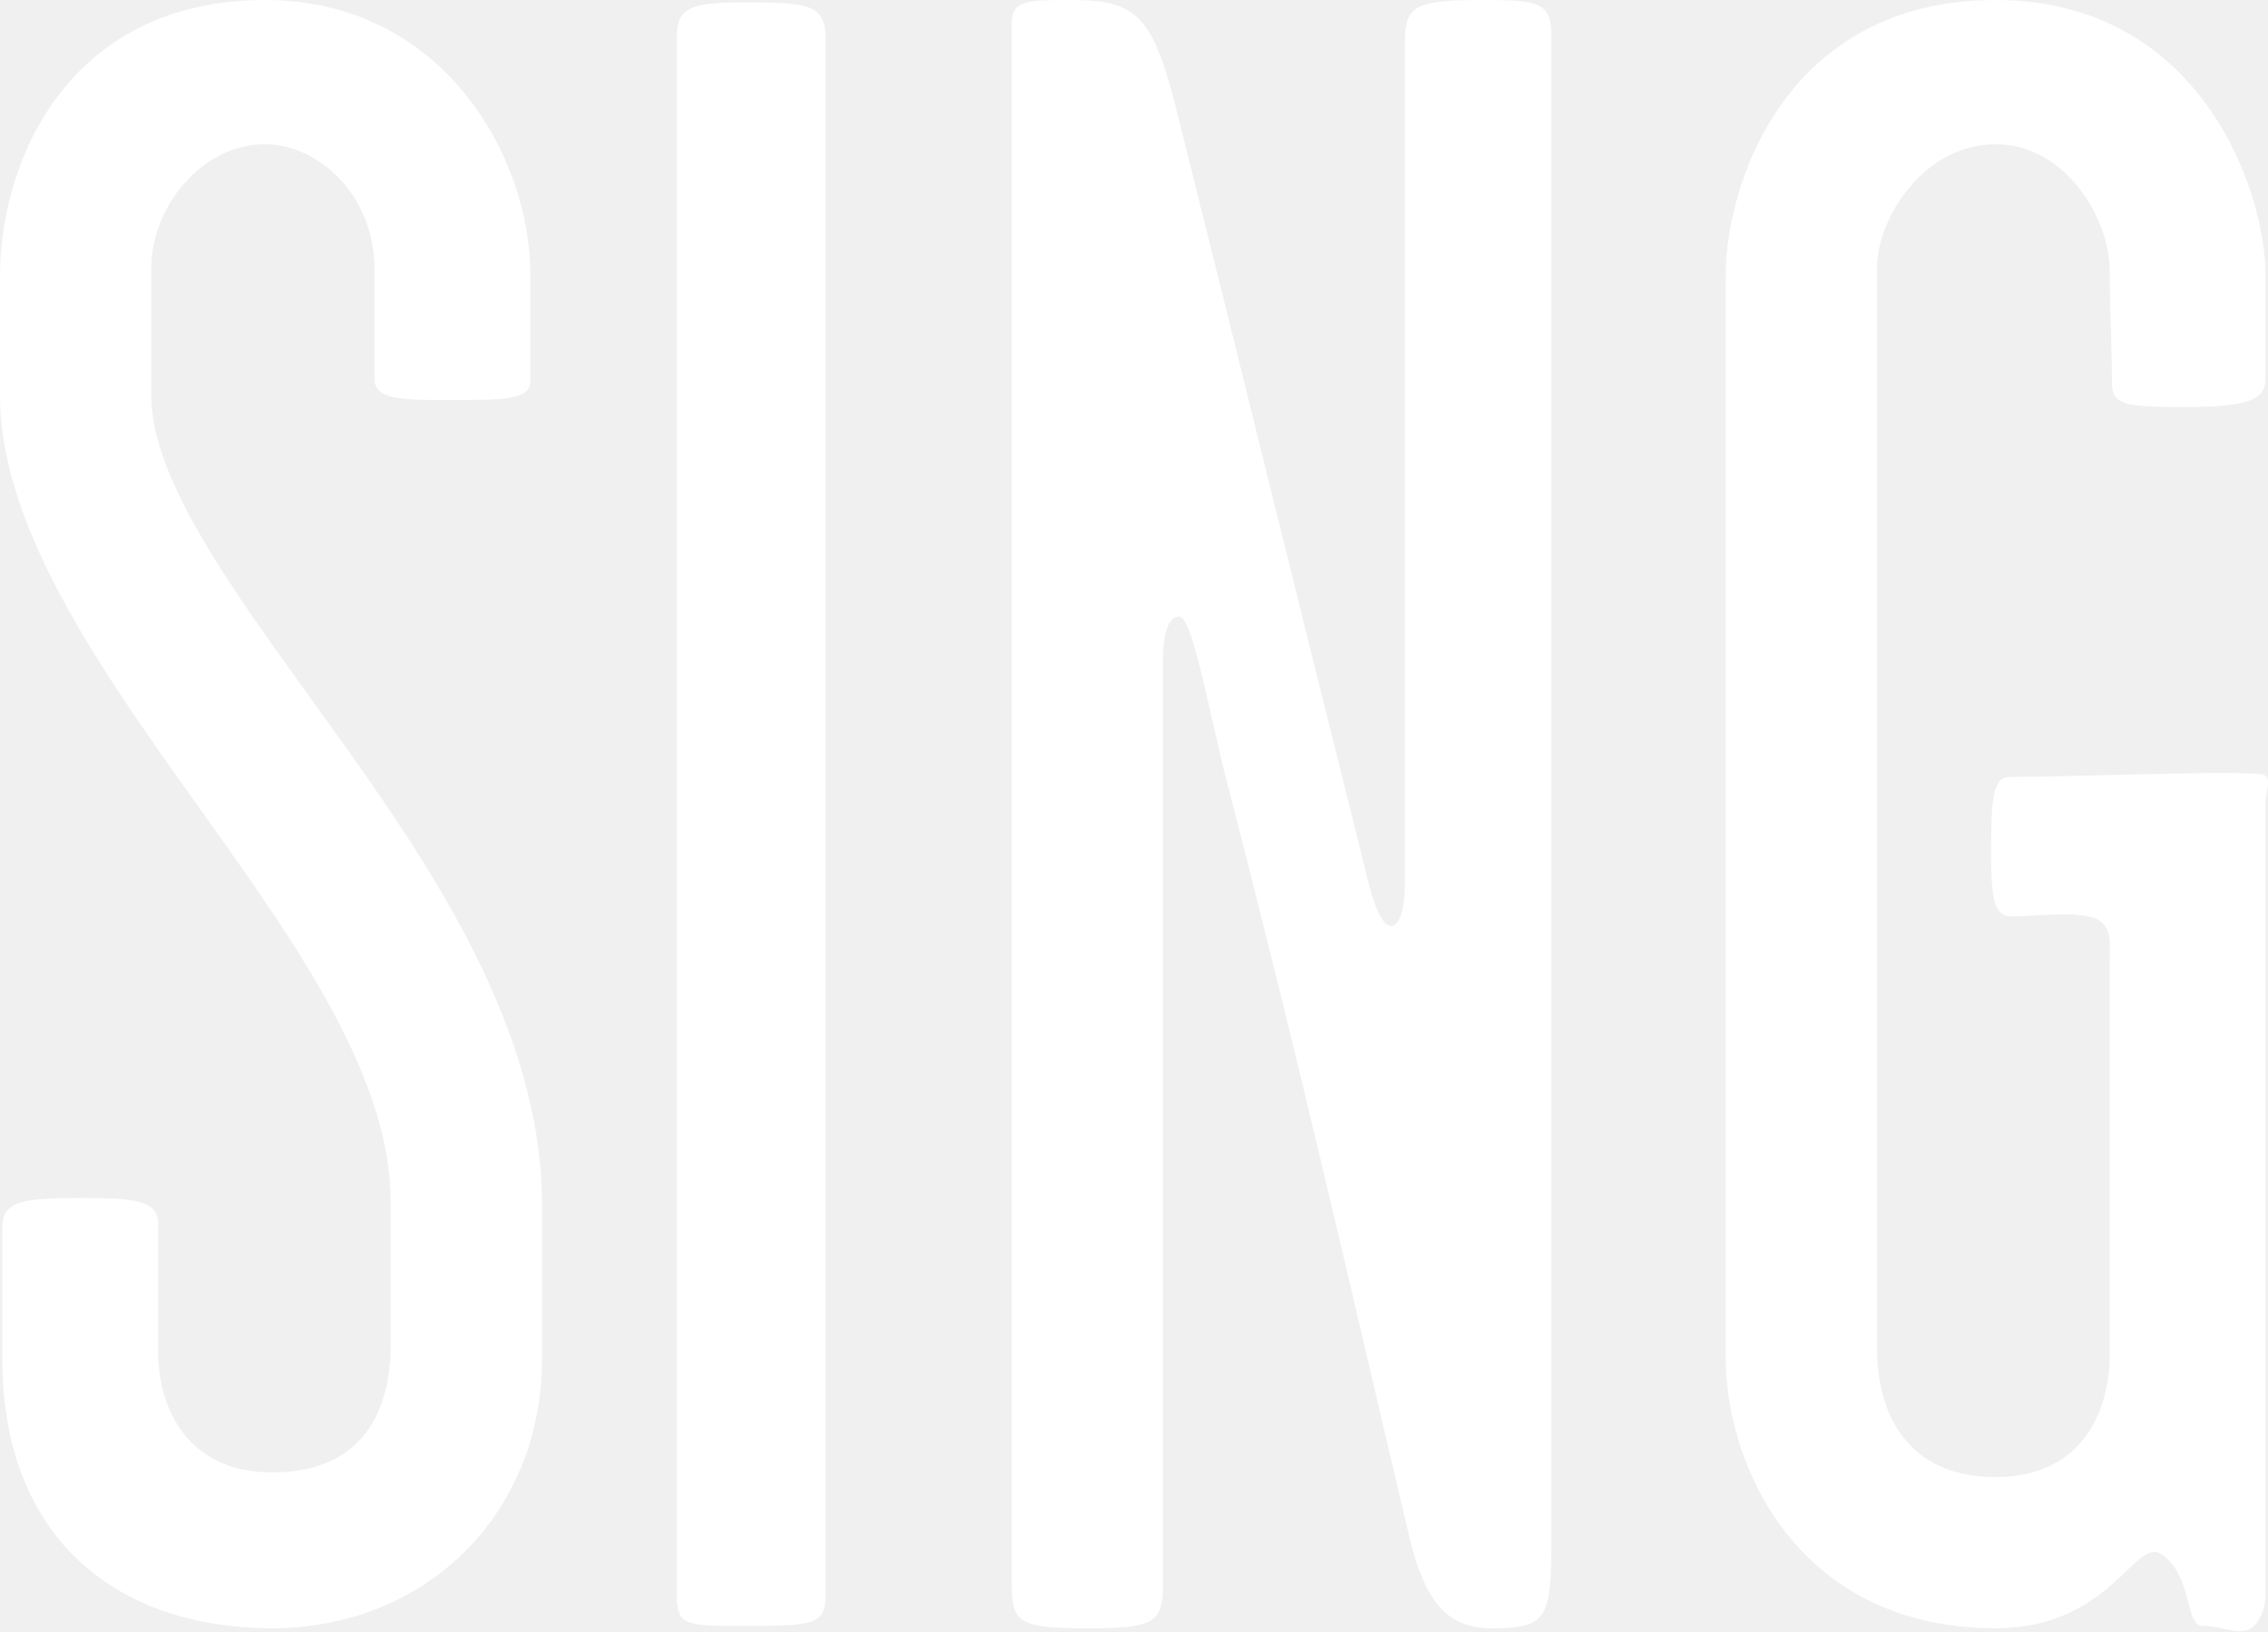
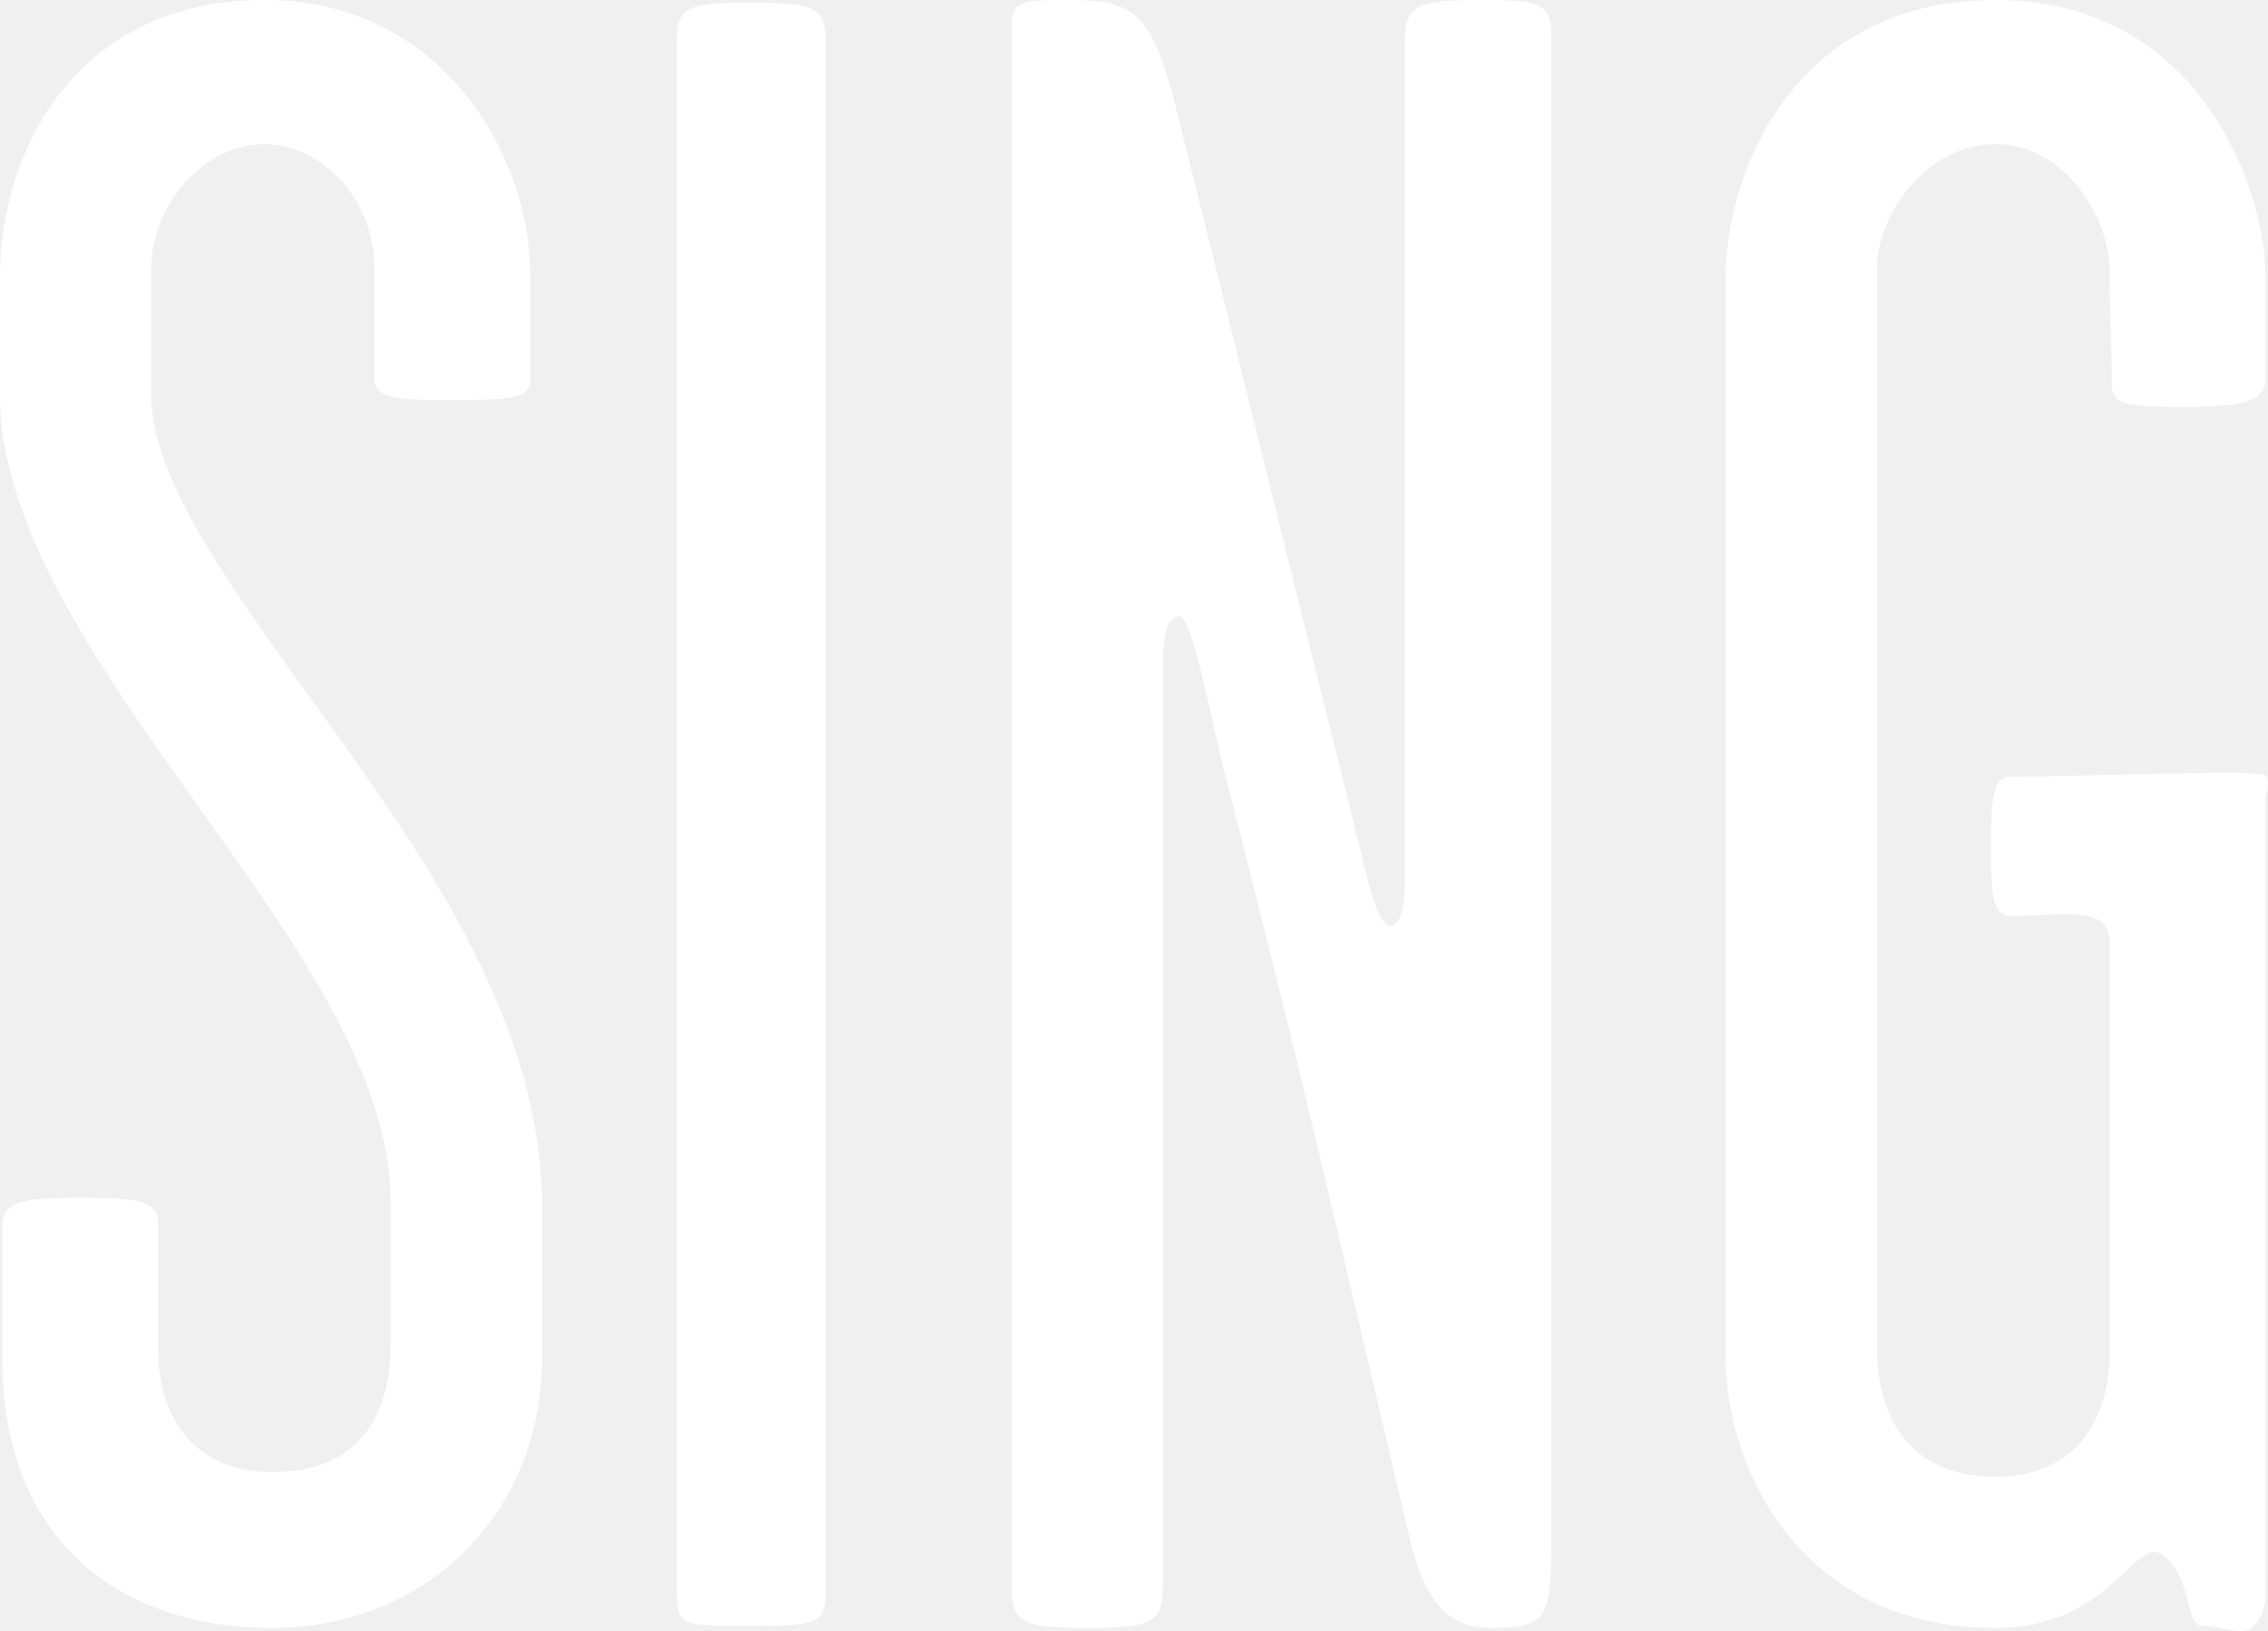
- <svg xmlns="http://www.w3.org/2000/svg" version="1.1" id="Layer_1" x="0px" y="0px" width="68.257px" height="49.091px" viewBox="0 0 68.257 49.091" enable-background="new 0 0 68.257 49.091" xml:space="preserve">
+ <svg xmlns="http://www.w3.org/2000/svg" version="1.1" id="Layer_1" x="0px" y="0px" width="68.26px" height="49.09px" viewBox="0 0 68.26 49.09" enable-background="new 0 0 68.26 49.09" xml:space="preserve">
  <g>
-     <path fill="#FFFFFF" d="M4.971-76.099c-0.07,0.91-0.49,0.77-2.311,0.77c-0.91,0-1.33-0.07-1.47-0.77   c-0.98-5.46-1.75-9.731-2.8-15.332c-0.07-0.28-0.07-0.77-0.49-0.77c-0.35,0-0.35,0.49-0.42,0.7c-0.98,5.321-1.75,9.101-2.94,15.332   c-0.14,0.91-0.7,0.84-1.68,0.84c-0.91,0-2.38,0.14-2.45-0.77c-0.98-12.321-2.45-29.753-3.92-47.395c-0.07-0.56,0.56-0.84,1.96-0.84   c2.101,0,2.66,0.07,2.73,0.77c0.84,13.021,1.4,21.772,2.17,33.533c0,0.21,0.07,0.7,0.42,0.7c0.42,0,0.49-0.49,0.49-0.77   c0.771-6.791,1.33-12.042,1.96-18.062c0.07-0.63,0.42-0.84,1.68-0.84c1.4,0,1.75,0.14,1.82,0.84c0.7,6.581,1.12,11.411,1.89,18.342   c0,0.21,0.07,0.7,0.42,0.7c0.42,0,0.49-0.49,0.49-0.77c0.77-12.391,1.47-23.803,2.1-33.744c0.07-0.7,0.28-0.7,1.89-0.7   c1.89,0,2.45-0.14,2.38,0.77C7.981-112.573,6.021-88.91,4.971-76.099z" />
-     <path fill="#FFFFFF" d="M24.081-75.329c-2.03,0-2.38,0.14-2.52-0.84c-0.56-3.921-0.98-7.421-1.541-11.271   c-0.07-0.7-1.05-0.63-2.17-0.63c-1.33,0-2.03-0.07-2.1,0.63c-0.42,3.92-0.77,7.351-1.12,11.411c-0.07,0.77-0.7,0.7-2.94,0.7   c-1.05,0-1.96,0-1.89-0.63c2.17-18.202,4.061-31.644,6.021-47.395c0.14-0.98,0.49-1.05,2.03-1.05c1.75,0,2.31,0.07,2.38,1.26   c2.38,17.922,3.64,28.843,6.021,47.115C26.321-75.259,25.971-75.329,24.081-75.329z M18.34-107.882c0-0.28-0.07-0.77-0.49-0.77   c-0.35,0-0.42,0.49-0.42,0.7c-0.42,5.881-0.7,10.781-1.05,15.402c-0.07,0.49,0.56,0.63,1.54,0.63c0.84,0,1.61,0,1.541-0.56   C18.97-98.501,18.76-102.352,18.34-107.882z" />
-     <path fill="#FFFFFF" d="M40.88-120.343c-0.84,0-1.82-0.07-3.01,0c-0.561,0-1.12,0-1.471,0.14c-0.629,0.49-0.49,1.68-0.49,2.59   c0,15.471,0,26.252,0,41.584c0,0.63-1.049,0.7-2.52,0.7c-1.26,0-2.17,0-2.17-0.7c0-15.332,0-26.183,0-41.584   c0-0.91,0.14-2.101-0.49-2.59c-0.35-0.14-0.91-0.14-1.47-0.14c-0.98,0-1.96,0-2.59,0c-1.05,0-1.26-0.35-1.26-1.89   c0-1.541,0.14-2.1,0.98-2.1c4.411,0,10.011,0,14.422,0c0.84,0,0.909,0.7,0.909,2.1C41.72-120.624,41.65-120.343,40.88-120.343z" />
-     <path fill="#FFFFFF" d="M51.94-75.329c-5.461,0-8.121-4.411-8.121-8.121c0-10.571,0-21.982,0-32.623c0-3.78,2.66-8.261,8.121-8.261   c5.811,0,8.121,5.25,8.121,8.261c0,0.91,0,2.1,0,3.15c0,0.7-1.051,0.77-2.311,0.77c-1.4,0-2.381,0.07-2.381-0.77   c0-0.98,0-2.311,0-3.291c0-1.54-1.33-3.78-3.43-3.78c-2.17,0-3.57,2.1-3.57,3.71c0,9.941,0,22.332,0,32.413   c0,1.96,0.98,3.851,3.57,3.851c2.38,0,3.43-1.75,3.43-3.641c0-1.33,0-2.8,0-4.13c0-0.56,0.91-0.56,2.171-0.56   c1.681,0,2.521-0.14,2.521,0.56c0,1.4,0,2.94,0,4.271C60.062-79.109,57.681-75.329,51.94-75.329z" />
-     <path fill="#FFFFFF" d="M78.26-75.398c-2.101,0-2.31-0.07-2.31-1.4c0-6.651,0-12.461,0-19.112c0-0.84,0.069-2.24-0.421-2.38   c-0.771-0.42-6.021-0.14-6.3,0.07c-0.631,0.42-0.49,1.61-0.49,2.521c0,6.791,0,12.391,0,19.182c0,1.12-0.42,1.12-2.381,1.12   c-1.82,0-2.1,0-2.1-0.98c0-17.572,0-29.823,0-46.625c0-0.91,0.279-1.26,2.1-1.26c1.961,0,2.45,0.28,2.45,1.33   c0,5.741,0,10.851,0,16.522c0,1.19-0.21,2.59,0.841,3.15c0.56,0.21,5.109,0.42,5.811,0c0.629-0.42,0.49-1.89,0.49-2.94   c0-5.881,0-11.972,0-17.012c0-1.26,0.56-1.05,2.24-1.05c1.959,0,2.31,0,2.31,1.12c0,16.592,0,29.053,0,46.345   C80.5-75.539,80.569-75.398,78.26-75.398z" />
-   </g>
-   <g>
-     <path fill="#FFFFFF" d="M-3.948-13.162c-3.957,0-10.154,0-11.125,0c-0.821,0-1.642-0.07-1.941-0.49   c-0.374-0.56-0.299-1.61-0.299-2.52c0-16.802,0-28.353,0-45.085c0-1.05,0.747-0.91,2.24-0.91c1.941,0,2.613,0,2.613,1.05   c0,15.332,0,26.113,0,41.234c0,0.91-0.149,2.03,0.523,2.521c0.298,0.14,1.12,0.21,1.717,0.21c1.27,0,5.002,0,6.271,0   c0.971,0,1.045,0.56,1.045,1.89C-2.902-13.512-2.977-13.162-3.948-13.162z" />
-     <path fill="#FFFFFF" d="M3.071-13.232c-2.016,0-2.24,0-2.24-0.98c0-17.572,0-30.033,0-46.834c0-0.91,0.448-1.05,2.24-1.05   c2.016,0,2.539,0.07,2.539,1.12c0,16.732,0,29.123,0,46.625C5.61-13.302,5.46-13.232,3.071-13.232z" />
-     <path fill="#FFFFFF" d="M18.975-13.162c-4.853,0-8.661-2.59-8.661-8.121c0-0.28,0-3.64,0-3.92c0-0.771,0.522-0.91,2.464-0.91   c1.792,0,2.539,0.07,2.539,0.77c0,0.42,0,3.43,0,3.85c0,1.75,0.97,3.641,3.658,3.641c3.21,0,3.808-2.24,3.808-3.851   c0-1.68,0-3.08,0-4.271c0-3.71-2.912-7.631-5.898-11.551c-3.136-4.131-6.645-8.611-6.645-12.742c0-1.12,0-2.1,0-3.57   c0-3.64,2.314-8.331,8.511-8.331c5.674,0,8.512,4.69,8.512,8.261c0,0.42,0,2.8,0,3.22c0,0.56-0.896,0.56-2.613,0.56   c-1.418,0-2.389,0-2.389-0.63c0-0.42,0-2.94,0-3.291c0-2.31-1.867-3.78-3.509-3.78c-2.09,0-3.658,1.96-3.658,3.71   c0,1.68,0,2.73,0,3.85c0,2.661,2.912,6.231,5.749,9.941c3.285,4.271,6.794,9.171,6.794,14.422c0,1.33,0,2.87,0,4.62   C27.636-16.522,23.828-13.162,18.975-13.162z" />
-     <path fill="#FFFFFF" d="M45.333-58.177c-0.896,0-1.941-0.07-3.211,0c-0.598,0-1.194,0-1.568,0.14   c-0.672,0.49-0.521,1.68-0.521,2.59c0,15.471,0,26.252,0,41.584c0,0.63-1.121,0.7-2.688,0.7c-1.344,0-2.314,0-2.314-0.7   c0-15.332,0-26.183,0-41.584c0-0.91,0.149-2.101-0.522-2.59c-0.374-0.14-0.971-0.14-1.568-0.14c-1.045,0-2.091,0-2.763,0   c-1.12,0-1.344-0.35-1.344-1.89c0-1.541,0.149-2.1,1.045-2.1c4.704,0,10.676,0,15.38,0c0.896,0,0.971,0.7,0.971,2.1   C46.229-58.457,46.153-58.177,45.333-58.177z" />
-     <path fill="#FFFFFF" d="M64.073-13.162c-3.21,0-7.988,0-11.199,0c-1.194,0-2.463,0.14-2.986-0.28   c-0.598-0.49-0.447-1.54-0.447-2.38c0-16.802,0-27.443,0-44.245c0-0.91,0.074-0.98,0.522-1.541c0.448-0.56,0.97-0.56,1.717-0.56   c4.106,0,8.288,0,12.394,0c0.896,0,0.896,0.84,0.896,2.1c0,1.33,0,1.89-0.971,1.89c-2.016,0-6.047,0-7.467,0   c-0.597,0-1.492,0.07-1.717,0.35c-0.373,0.49-0.373,0.42-0.373,1.33c0,4.69,0,8.611,0,13.301c0,0.63-0.149,1.4,0.447,1.82   c0.523,0.35,1.046,0.28,1.643,0.28c1.27,0,2.838,0,3.51,0c0.896,0,1.045,0.56,1.045,2.03c0,1.4-0.074,1.96-1.045,1.96   c-0.598,0-2.016,0-3.359,0c-0.747,0-1.568,0.07-1.867,0.21c-0.672,0.42-0.522,1.12-0.522,2.03c0,5.601,0,9.451,0,15.051   c0,0.91,0,2.24,0.374,2.451c0.373,0.21,1.418,0.28,2.239,0.28c2.016,0,5.077,0,7.093,0c0.896,0,0.971,0.42,0.971,1.96   C64.97-13.582,64.896-13.162,64.073-13.162z" />
-     <path fill="#FFFFFF" d="M84.531-13.162c-1.12,0-2.091-0.35-2.688-2.73c-2.239-8.891-3.434-13.931-5.822-22.612   c-0.523-1.82-1.121-5.11-1.568-5.11c-0.448,0-0.523,0.84-0.523,1.26c0,9.661,0,17.711,0,27.933c0,1.12-0.373,1.26-2.389,1.26   c-2.165,0-2.464-0.14-2.464-1.26c0-17.501,0-30.453,0-47.045c0-0.7,0.522-0.7,1.866-0.7c2.091,0,2.613,0.42,3.36,3.08   c2.314,8.681,3.808,14.421,6.122,23.103c0.149,0.63,0.447,1.68,0.821,1.68s0.448-0.84,0.448-1.26c0-8.821,0-16.102,0-25.343   c0-1.12,0.373-1.26,2.538-1.26c1.718,0,2.165,0.07,2.165,1.05c0,16.802,0,28.213,0,45.085   C86.397-13.512,86.323-13.162,84.531-13.162z" />
-   </g>
-   <g>
-     <path fill="#FFFFFF" d="M8.191,49.005c-4.55,0-8.121-2.59-8.121-8.121c0-0.28,0-3.64,0-3.92c0-0.771,0.49-0.91,2.31-0.91   c1.68,0,2.38,0.07,2.38,0.77c0,0.42,0,3.43,0,3.85c0,1.75,0.91,3.641,3.43,3.641c3.01,0,3.57-2.24,3.57-3.851   c0-1.68,0-3.08,0-4.271c0-3.71-2.73-7.631-5.53-11.551C3.291,20.512,0,16.031,0,11.901c0-1.12,0-2.1,0-3.57C0,4.69,2.17,0,7.981,0   c5.321,0,7.981,4.69,7.981,8.261c0,0.42,0,2.8,0,3.22c0,0.56-0.84,0.56-2.45,0.56c-1.33,0-2.24,0-2.24-0.63c0-0.42,0-2.94,0-3.291   c0-2.31-1.75-3.78-3.291-3.78c-1.96,0-3.43,1.96-3.43,3.71c0,1.68,0,2.73,0,3.85c0,2.661,2.73,6.231,5.391,9.941   c3.08,4.271,6.371,9.171,6.371,14.422c0,1.33,0,2.87,0,4.62C16.312,45.645,12.741,49.005,8.191,49.005z" />
-     <path fill="#FFFFFF" d="M22.47,48.935c-1.89,0-2.1,0-2.1-0.98c0-17.572,0-30.033,0-46.834c0-0.91,0.42-1.05,2.1-1.05   c1.89,0,2.38,0.07,2.38,1.12c0,16.732,0,29.123,0,46.625C24.851,48.865,24.71,48.935,22.47,48.935z" />
-     <path fill="#FFFFFF" d="M44.941,49.005c-1.05,0-1.96-0.35-2.521-2.73c-2.1-8.891-3.221-13.931-5.461-22.612   c-0.49-1.82-1.05-5.11-1.47-5.11S35,19.392,35,19.812c0,9.661,0,17.711,0,27.933c0,1.12-0.35,1.26-2.24,1.26   c-2.03,0-2.31-0.14-2.31-1.26c0-17.501,0-30.453,0-47.045C30.45,0,30.94,0,32.2,0c1.96,0,2.451,0.42,3.15,3.08   c2.17,8.681,3.571,14.421,5.741,23.103c0.141,0.63,0.42,1.68,0.77,1.68c0.351,0,0.42-0.84,0.42-1.26c0-8.821,0-16.102,0-25.343   c0-1.12,0.351-1.26,2.381-1.26c1.61,0,2.03,0.07,2.03,1.05c0,16.802,0,28.213,0,45.085C46.691,48.655,46.622,49.005,44.941,49.005z   " />
-     <path fill="#FFFFFF" d="M67.831,48.935c-0.35,0.35-0.91,0-1.54,0c-0.56,0-0.28-1.541-1.261-2.17c-0.77-0.49-1.539,2.24-4.97,2.24   c-5.95,0-8.121-4.9-8.121-8.121c0-10.571,0-21.982,0-32.623C51.939,5.53,53.76,0,60.061,0c6.161,0,8.12,5.74,8.12,8.261   c0,0.91,0,2.24,0,3.15c0,0.63-0.56,0.84-2.449,0.84c-1.75,0-2.171-0.07-2.171-0.7c0-0.98-0.069-2.45-0.069-3.43   c0-1.54-1.33-3.78-3.431-3.78c-2.171,0-3.57,2.24-3.57,3.71c0,9.941,0,22.472,0,32.553c0,1.75,0.771,3.851,3.57,3.851   c2.729,0,3.431-2.17,3.431-3.641c0-3.92,0-7.561,0-12.041c0-0.35,0.069-0.77-0.28-1.05c-0.49-0.35-1.96-0.14-2.661-0.14   c-0.56,0-0.629-0.56-0.629-2.03c0-1.54,0.069-2.17,0.56-2.17c1.89,0,6.86-0.21,7.631-0.07c0.28,0.07,0.069,0.56,0.069,0.84   c0,9.031,0,14.491,0,23.313C68.181,47.955,68.251,48.515,67.831,48.935z" />
-   </g>
-   <g>
-     <path fill="#FFFFFF" d="M-120.43,78.246c-0.42,0.39-1.96,12.88-1.75,13.465s2.73,0.099,5.181,0.099c0.63,0,0.49,5.269,0.14,5.269   c-2.17,0.196-5.601,0-5.95,0.488c-0.21,0.293-1.05,8.88-2.03,12.002c-0.35,0.976-3.71,0.878-3.851-0.292   c-0.07-1.562,1.47-10.734,1.4-11.319c-0.07-0.391-6.231-0.488-6.581,0c-0.21,0.292-0.7,7.514-1.61,10.636   c-0.28,0.976-3.991,1.269-4.061,0c-0.07-2.83,1.33-10.148,1.12-10.636c-0.28-0.683-1.75-0.293-4.061-0.781   c-0.49-0.098-0.35-5.269,0.07-5.366c2.1-0.293,4.41-0.099,4.831-0.391c0.42-0.293,2.1-12.587,1.89-12.978   c-0.35-0.585-3.221,0-5.461-0.683c-0.84-0.292-0.7-4.781,0.14-5.171c2.03-0.879,5.11,0.195,5.741-0.391   c0.35-0.39,1.12-5.659,1.47-9.075c0.21-0.975,4.13-0.975,4.061,0.293c-0.07,2.635-1.05,8.489-0.7,8.781   c0.42,0.292,6.021,0.292,6.301,0c0.28-0.292,0.91-5.659,1.26-9.075c0.07-0.975,3.991-0.975,3.92,0.293   c-0.21,2.927-0.98,8.684-0.77,8.879c0.35,0.391,2.311,0.391,4.061,0.293c0.7,0,0.84,5.074,0.21,5.367   C-117.56,78.441-120.01,77.855-120.43,78.246z M-131.141,78.441c-0.21,0.293-1.96,12.978-1.75,13.271   c0.21,0.293,5.74,0.391,6.021,0c0.28-0.389,2.1-12.783,1.96-13.271C-125.05,78.051-130.791,77.954-131.141,78.441z" />
-     <path fill="#FFFFFF" d="M-96.282,108.161c-2.38,2.66-5.74,3.01-7.351,3.01s-2.73,0-4.34,0c-0.7,0-1.33,0.07-1.68-0.49   c-0.35-0.49-0.35-1.26-0.35-1.75c0-17.222,0-27.793,0-44.595c0-0.7,0-1.4,0.42-1.82c0.56-0.49,1.12-0.35,1.68-0.35   c1.54,0,2.66,0,4.201,0c2.24,0,5.25,0.56,7.351,2.45c2.1,1.96,2.59,4.76,2.59,7.281c0,11.061,0,18.412,0,29.403   C-93.761,102.98-93.761,105.221-96.282,108.161z M-98.312,71.897c0-1.541-0.21-2.8-1.47-4.061c-0.77-0.77-1.33-1.05-3.221-1.05   c-1.26,0-1.96,0-2.24,0.49c-0.21,0.42-0.21,0.77-0.21,1.19c0,13.792,0,22.542,0,35.914c0,0.77-0.07,1.54,0.42,2.03   c0.28,0.28,1.33,0.21,1.61,0.21c0.77,0,2.45-0.21,3.71-1.541c1.4-1.54,1.4-2.66,1.4-3.71   C-98.312,90.519-98.312,82.818-98.312,71.897z" />
-     <path fill="#FFFFFF" d="M-74.792,111.171c-1.61,0-2.1,0.07-2.1-0.98c0-6.231,0-12.181,0-17.782c0-2.871-1.89-4.621-3.43-4.621   c-3.291,0-3.71-0.07-3.71,1.05c0,6.511,0,13.652,0,21.212c0,1.12-0.28,1.12-2.38,1.12c-1.61,0-2.1,0-2.1-0.98   c0-17.222,0-29.193,0-45.855c0-0.7,0.07-1.47,0.49-1.89c0.56-0.49,1.05-0.28,1.61-0.28c1.47,0,2.521,0,3.991,0   c2.24,0,5.25,0.56,7.351,2.45c2.1,1.96,2.59,4.83,2.59,7.281c0,2.38,0,3.92,0,6.3c0,1.68,0.07,2.871-0.77,4.411   c-1.05,1.96-3.291,2.52-3.291,2.8s2.311,0.7,3.36,2.8c0.84,1.68,0.77,2.73,0.77,4.411c0,6.09,0,11.341,0,17.432   C-72.412,111.171-72.902,111.171-74.792,111.171z M-77.033,71.897c0-1.61-0.21-2.8-1.47-4.061c-0.771-0.77-1.19-1.05-3.71-1.05   c-0.63,0-1.26,0-1.541,0.49c-0.21,0.42-0.21,0.77-0.21,1.19c0,5.041,0,8.191,0,13.091c0,0.771-0.14,1.541,0.42,1.96   c0.42,0.35,0.91,0.28,1.26,0.28c0.77,0,2.59-0.21,3.851-1.54c1.4-1.54,1.4-2.73,1.4-3.71   C-77.033,76.028-77.033,74.417-77.033,71.897z" />
-     <path fill="#FFFFFF" d="M-64.924,111.102c-1.89,0-2.1,0-2.1-0.98c0-17.572,0-30.033,0-46.834c0-0.91,0.42-1.05,2.1-1.05   c1.89,0,2.38,0.07,2.38,1.12c0,16.732,0,29.123,0,46.625C-62.543,111.031-62.684,111.102-64.924,111.102z" />
-     <path fill="#FFFFFF" d="M-42.453,111.171c-1.05,0-1.96-0.35-2.521-2.73c-2.1-8.891-3.22-13.931-5.46-22.612   c-0.49-1.82-1.05-5.11-1.47-5.11s-0.49,0.84-0.49,1.26c0,9.661,0,17.711,0,27.933c0,1.12-0.35,1.26-2.24,1.26   c-2.03,0-2.31-0.14-2.31-1.26c0-17.501,0-30.453,0-47.045c0-0.7,0.49-0.7,1.75-0.7c1.96,0,2.451,0.42,3.15,3.08   c2.17,8.681,3.57,14.421,5.741,23.103c0.14,0.63,0.42,1.68,0.77,1.68s0.42-0.84,0.42-1.26c0-8.821,0-16.102,0-25.343   c0-1.12,0.35-1.26,2.38-1.26c1.61,0,2.03,0.07,2.03,1.05c0,16.802,0,28.213,0,45.085   C-40.703,110.821-40.772,111.171-42.453,111.171z" />
-     <path fill="#FFFFFF" d="M-21.243,111.171c-1.4,0-2.17,0.14-2.45-0.98c-1.89-7.561-3.08-12.181-4.9-19.742   c-0.14-0.63-0.63-0.77-1.47,1.12c-0.42,0.98-0.56,1.89-0.56,2.94c0,5.32,0,10.081,0,15.401c0,1.12-0.28,1.26-2.31,1.26   c-1.82,0-2.17-0.14-2.17-1.12c0-17.572,0-30.033,0-46.835c0-0.91,0.56-0.98,2.1-0.98c1.61,0,2.38,0,2.38,1.05   c0,5.74,0,11.341,0,16.941c0,0.49-0.07,1.54,0.35,1.4c0.21-0.07,0.35-0.84,0.49-1.33c1.96-6.721,2.87-10.361,4.83-17.152   c0.21-0.77,0.7-0.7,2.521-0.7s2.45,0.28,2.31,0.7c-2.1,7.491-3.08,10.781-5.11,17.852c-0.21,0.84-0.28,1.61-0.28,2.311   c0,0.63,0.14,1.61,0.28,2.52c2.45,9.731,3.71,14.142,6.301,24.503C-18.863,110.751-19.073,111.171-21.243,111.171z" />
-     <path fill="#FFFFFF" d="M-2.974,111.171c-2.03,0-2.38,0.14-2.52-0.84c-0.56-3.921-0.98-7.421-1.541-11.271   c-0.07-0.7-1.05-0.63-2.17-0.63c-1.33,0-2.03-0.07-2.1,0.63c-0.42,3.92-0.77,7.351-1.12,11.411c-0.07,0.77-0.7,0.7-2.94,0.7   c-1.05,0-1.96,0-1.89-0.63c2.17-18.202,4.061-31.644,6.021-47.395c0.14-0.98,0.49-1.05,2.03-1.05c1.75,0,2.31,0.07,2.38,1.26   c2.38,17.922,3.64,28.843,6.021,47.115C-0.734,111.241-1.084,111.171-2.974,111.171z M-8.714,78.618c0-0.28-0.07-0.77-0.49-0.77   c-0.35,0-0.42,0.49-0.42,0.7c-0.42,5.881-0.7,10.781-1.05,15.402c-0.07,0.49,0.56,0.63,1.54,0.63c0.84,0,1.61,0,1.541-0.56   C-8.084,87.999-8.294,84.148-8.714,78.618z" />
-     <path fill="#FFFFFF" d="M15.225,111.171c-3.71,0-9.521,0-10.431,0c-0.77,0-1.54-0.07-1.82-0.49c-0.35-0.56-0.28-1.61-0.28-2.52   c0-16.802,0-28.353,0-45.085c0-1.05,0.7-0.91,2.1-0.91c1.82,0,2.45,0,2.45,1.05c0,15.332,0,26.113,0,41.234   c0,0.91-0.14,2.03,0.49,2.521c0.28,0.14,1.05,0.21,1.61,0.21c1.19,0,4.69,0,5.88,0c0.91,0,0.98,0.56,0.98,1.89   C16.205,110.821,16.135,111.171,15.225,111.171z" />
-     <path fill="#FFFFFF" d="M32.235,111.171c-3.71,0-9.521,0-10.431,0c-0.77,0-1.54-0.07-1.82-0.49c-0.35-0.56-0.28-1.61-0.28-2.52   c0-16.802,0-28.353,0-45.085c0-1.05,0.7-0.91,2.1-0.91c1.82,0,2.45,0,2.45,1.05c0,15.332,0,26.113,0,41.234   c0,0.91-0.14,2.03,0.49,2.521c0.28,0.14,1.05,0.21,1.61,0.21c1.19,0,4.69,0,5.88,0c0.91,0,0.98,0.56,0.98,1.89   C33.215,110.821,33.145,111.171,32.235,111.171z" />
-     <path fill="#FFFFFF" d="M46.096,66.157c-0.841,0-1.82-0.07-3.011,0c-0.56,0-1.119,0-1.47,0.14c-0.63,0.49-0.49,1.68-0.49,2.59   c0,15.471,0,26.252,0,41.584c0,0.63-1.05,0.7-2.521,0.7c-1.26,0-2.17,0-2.17-0.7c0-15.332,0-26.183,0-41.584   c0-0.91,0.141-2.101-0.49-2.59c-0.35-0.14-0.91-0.14-1.47-0.14c-0.98,0-1.96,0-2.59,0c-1.05,0-1.26-0.35-1.26-1.89   c0-1.541,0.14-2.1,0.98-2.1c4.411,0,10.011,0,14.422,0c0.84,0,0.91,0.7,0.91,2.1C46.937,65.876,46.866,66.157,46.096,66.157z" />
-     <path fill="#FFFFFF" d="M63.946,111.102c-2.101,0-2.311-0.07-2.311-1.4c0-6.651,0-12.461,0-19.112c0-0.84,0.07-2.24-0.42-2.38   c-0.771-0.42-6.021-0.14-6.301,0.07c-0.631,0.42-0.49,1.61-0.49,2.521c0,6.791,0,12.391,0,19.182c0,1.12-0.42,1.12-2.381,1.12   c-1.82,0-2.1,0-2.1-0.98c0-17.572,0-29.823,0-46.625c0-0.91,0.279-1.26,2.1-1.26c1.961,0,2.451,0.28,2.451,1.33   c0,5.741,0,10.851,0,16.522c0,1.19-0.211,2.59,0.84,3.15c0.561,0.21,5.11,0.42,5.811,0c0.63-0.42,0.49-1.89,0.49-2.94   c0-5.881,0-11.972,0-17.012c0-1.26,0.561-1.05,2.24-1.05c1.96,0,2.311,0,2.311,1.12c0,16.592,0,29.053,0,46.345   C66.187,110.961,66.256,111.102,63.946,111.102z" />
-     <path fill="#FFFFFF" d="M85.505,111.171c-3.01,0-7.49,0-10.501,0c-1.12,0-2.31,0.14-2.8-0.28c-0.561-0.49-0.42-1.54-0.42-2.38   c0-16.802,0-27.443,0-44.245c0-0.91,0.069-0.98,0.49-1.541c0.42-0.56,0.91-0.56,1.609-0.56c3.851,0,7.771,0,11.621,0   c0.84,0,0.84,0.84,0.84,2.1c0,1.33,0,1.89-0.91,1.89c-1.89,0-5.67,0-7,0c-0.561,0-1.4,0.07-1.61,0.35   c-0.351,0.49-0.351,0.42-0.351,1.33c0,4.69,0,8.611,0,13.301c0,0.63-0.14,1.4,0.42,1.82c0.49,0.35,0.98,0.28,1.541,0.28   c1.189,0,2.66,0,3.29,0c0.841,0,0.979,0.56,0.979,2.03c0,1.4-0.069,1.96-0.979,1.96c-0.56,0-1.89,0-3.15,0   c-0.7,0-1.47,0.07-1.75,0.21c-0.63,0.42-0.49,1.12-0.49,2.03c0,5.601,0,9.451,0,15.051c0,0.91,0,2.24,0.351,2.451   c0.35,0.21,1.33,0.28,2.1,0.28c1.891,0,4.761,0,6.65,0c0.841,0,0.91,0.42,0.91,1.96C86.345,110.751,86.275,111.171,85.505,111.171z   " />
-     <path fill="#FFFFFF" d="M106.645,111.171c-1.82,0-2.24-0.14-2.24-1.26c0-8.891,0-15.542,0-24.433c0-2.73,0-7.141-0.489-7.141   c-0.49,0-0.701,0.77-0.841,1.19c-0.979,3.781-1.54,5.671-2.591,9.311c-0.14,0.49-0.209,1.05-0.979,1.05   c-0.63,0-0.841-0.56-1.05-0.98c-0.84-3.291-1.4-5.46-2.381-9.241c-0.14-0.49-0.42-1.12-0.98-1.12c-0.42,0-0.35,4.271-0.35,6.931   c0,8.891,0,15.542,0,24.433c0,1.12-0.42,1.26-2.24,1.26c-1.96,0-2.311-0.14-2.311-1.26c0-17.501,0-30.103,0-46.695   c0-1.12,0.631-0.98,1.961-0.98c1.54,0,1.82,0.35,2.939,3.85c1.4,4.411,2.451,7.631,3.641,11.341c0.141,0.35,0.42,0.77,0.84,0.77   c0.351,0,0.701-0.42,0.841-0.77c1.47-4.41,2.17-6.721,3.64-11.341c1.051-3.36,1.191-3.92,2.73-3.92c1.541,0,2.17,0,2.17,1.05   c0,16.592,0,29.193,0,46.695C108.954,111.031,108.745,111.171,106.645,111.171z" />
-     <path fill="#FFFFFF" d="M116.652,111.102c-1.89,0-2.101,0-2.101-0.98c0-17.572,0-30.033,0-46.834c0-0.91,0.42-1.05,2.101-1.05   c1.89,0,2.38,0.07,2.38,1.12c0,16.732,0,29.123,0,46.625C119.032,111.031,118.893,111.102,116.652,111.102z" />
-     <path fill="#FFFFFF" d="M139.124,111.171c-1.051,0-1.961-0.35-2.521-2.73c-2.1-8.891-3.22-13.931-5.46-22.612   c-0.49-1.82-1.05-5.11-1.47-5.11s-0.49,0.84-0.49,1.26c0,9.661,0,17.711,0,27.933c0,1.12-0.35,1.26-2.24,1.26   c-2.031,0-2.311-0.14-2.311-1.26c0-17.501,0-30.453,0-47.045c0-0.7,0.49-0.7,1.75-0.7c1.961,0,2.451,0.42,3.15,3.08   c2.17,8.681,3.57,14.421,5.74,23.103c0.141,0.63,0.42,1.68,0.771,1.68s0.42-0.84,0.42-1.26c0-8.821,0-16.102,0-25.343   c0-1.12,0.351-1.26,2.38-1.26c1.611,0,2.031,0.07,2.031,1.05c0,16.802,0,28.213,0,45.085   C140.874,110.821,140.804,111.171,139.124,111.171z" />
-     <path fill="#FFFFFF" d="M148.571,111.102c-1.89,0-2.1,0-2.1-0.98c0-17.572,0-30.033,0-46.834c0-0.91,0.42-1.05,2.1-1.05   c1.891,0,2.381,0.07,2.381,1.12c0,16.732,0,29.123,0,46.625C150.952,111.031,150.812,111.102,148.571,111.102z" />
-     <path fill="#FFFFFF" d="M170.272,108.161c-2.379,2.66-5.67,3.01-7.35,3.01c-1.261,0-2.17,0.07-3.431,0   c-0.841-0.07-2.101,0.07-2.38-0.35c-0.42-0.63-0.561-0.49-0.561-2.38c0-16.521,0-27.443,0-44.104c0-0.7,0-1.33,0.42-1.75   c0.561-0.49,1.12-0.42,1.68-0.42c1.471,0,2.521,0,3.991,0c2.17,0,5.251,0.56,7.351,2.45c2.1,1.96,2.59,4.76,2.59,7.281   c0,2.38,0,3.92,0,6.3c0,1.68,0.07,2.871-0.77,4.411c-1.051,1.96-3.221,2.52-3.221,2.8s2.381,0.7,3.43,2.8   c0.842,1.68,0.771,2.73,0.771,4.411c0,3.29,0,5.391,0,8.681C172.794,103.05,172.794,105.221,170.272,108.161z M168.032,71.897   c0-1.61-0.209-2.8-1.469-4.061c-0.771-0.77-1.261-1.05-3.221-1.05c-0.98,0-1.75,0-2.031,0.49c-0.209,0.42-0.209,0.77-0.209,1.19   c0,5.041,0,8.191,0,13.091c0,0.771-0.07,1.4,0.42,1.891c0.42,0.42,0.699,0.35,1.26,0.35c0.98,0,2.59-0.21,3.851-1.54   c1.399-1.54,1.399-2.59,1.399-3.71C168.032,76.028,168.032,74.417,168.032,71.897z M168.313,92.41c0-3.221-1.891-4.621-3.99-4.621   c-3.012,0-3.221,0.21-3.221,1.89c0,4.34,0,9.171,0,14.702c0,0.77,0.07,2.1,0.699,2.17c0.561,0.07,0.631,0.07,1.261,0.07   c0.771,0,2.521-0.21,3.78-1.541c1.4-1.54,1.471-2.52,1.471-3.71C168.313,98.01,168.313,95.63,168.313,92.41z" />
-     <path fill="#FFFFFF" d="M189.872,111.171c-2.031,0-2.381,0.14-2.521-0.84c-0.559-3.921-0.979-7.421-1.539-11.271   c-0.07-0.7-1.051-0.63-2.17-0.63c-1.33,0-2.031-0.07-2.102,0.63c-0.42,3.92-0.77,7.351-1.119,11.411   c-0.07,0.77-0.701,0.7-2.941,0.7c-1.049,0-1.959,0-1.889-0.63c2.17-18.202,4.061-31.644,6.02-47.395   c0.141-0.98,0.49-1.05,2.031-1.05c1.75,0,2.311,0.07,2.379,1.26c2.381,17.922,3.641,28.843,6.021,47.115   C192.112,111.241,191.763,111.171,189.872,111.171z M184.132,78.618c0-0.28-0.07-0.77-0.49-0.77c-0.35,0-0.42,0.49-0.42,0.7   c-0.42,5.881-0.701,10.781-1.051,15.402c-0.07,0.49,0.561,0.63,1.541,0.63c0.84,0,1.609,0,1.539-0.56   C184.761,87.999,184.552,84.148,184.132,78.618z" />
-     <path fill="#FFFFFF" d="M209.261,111.171c-1.609,0-2.1,0.07-2.1-0.98c0-6.231,0-12.181,0-17.782c0-2.871-1.891-4.621-3.43-4.621   c-3.291,0-3.711-0.07-3.711,1.05c0,6.511,0,13.652,0,21.212c0,1.12-0.279,1.12-2.381,1.12c-1.609,0-2.1,0-2.1-0.98   c0-17.222,0-29.193,0-45.855c0-0.7,0.07-1.47,0.49-1.89c0.561-0.49,1.051-0.28,1.609-0.28c1.471,0,2.521,0,3.99,0   c2.24,0,5.252,0.56,7.352,2.45c2.1,1.96,2.59,4.83,2.59,7.281c0,2.38,0,3.92,0,6.3c0,1.68,0.07,2.871-0.77,4.411   c-1.051,1.96-3.291,2.52-3.291,2.8s2.311,0.7,3.361,2.8c0.84,1.68,0.77,2.73,0.77,4.411c0,6.09,0,11.341,0,17.432   C211.642,111.171,211.151,111.171,209.261,111.171z M207.021,71.897c0-1.61-0.209-2.8-1.469-4.061   c-0.771-0.77-1.191-1.05-3.711-1.05c-0.631,0-1.26,0-1.541,0.49c-0.209,0.42-0.209,0.77-0.209,1.19c0,5.041,0,8.191,0,13.091   c0,0.771-0.141,1.541,0.42,1.96c0.42,0.35,0.91,0.28,1.26,0.28c0.77,0,2.59-0.21,3.852-1.54c1.398-1.54,1.398-2.73,1.398-3.71   C207.021,76.028,207.021,74.417,207.021,71.897z" />
-   </g>
-   <g>
-     <path fill="#FFFFFF" d="M18.131,173.338c-3.71,0-9.521,0-10.431,0c-0.77,0-1.54-0.069-1.82-0.49c-0.35-0.56-0.28-1.61-0.28-2.521   c0-16.801,0-28.353,0-45.084c0-1.05,0.7-0.91,2.1-0.91c1.82,0,2.45,0,2.45,1.05c0,15.332,0,26.112,0,41.234   c0,0.91-0.14,2.03,0.49,2.521c0.28,0.14,1.05,0.21,1.61,0.21c1.19,0,4.69,0,5.88,0c0.91,0,0.98,0.56,0.98,1.89   C19.111,172.988,19.042,173.338,18.131,173.338z" />
-     <path fill="#FFFFFF" d="M24.71,173.269c-1.89,0-2.1,0-2.1-0.98c0-17.572,0-30.033,0-46.835c0-0.91,0.42-1.05,2.1-1.05   c1.89,0,2.38,0.07,2.38,1.12c0,16.732,0,29.123,0,46.625C27.09,173.199,26.95,173.269,24.71,173.269z" />
-     <path fill="#FFFFFF" d="M41.37,172.289c-0.14,0.98-0.91,1.05-2.311,1.05c-1.82,0-2.66,0-2.8-1.19   c-1.89-15.752-3.64-29.753-5.67-46.975c-0.07-0.84,0.28-0.84,2.24-0.84c2.03,0,2.45,0.21,2.52,1.12   c1.12,12.251,1.96,21.772,3.011,33.394c0,0.21,0.07,0.699,0.42,0.699c0.42,0,0.49-0.489,0.49-0.77   c1.189-12.041,2.24-22.262,3.359-33.253c0.141-1.19,0.701-1.12,1.961-1.12c1.96,0,2.66,0.14,2.59,0.91   C45.081,142.535,43.471,155.277,41.37,172.289z" />
-     <path fill="#FFFFFF" d="M64.399,173.338c-3.01,0-7.49,0-10.5,0c-1.121,0-2.311,0.14-2.801-0.28c-0.561-0.49-0.42-1.54-0.42-2.38   c0-16.802,0-27.442,0-44.245c0-0.91,0.07-0.98,0.49-1.541c0.42-0.56,0.91-0.56,1.609-0.56c3.852,0,7.771,0,11.621,0   c0.841,0,0.841,0.84,0.841,2.1c0,1.33,0,1.89-0.91,1.89c-1.89,0-5.671,0-7.001,0c-0.56,0-1.4,0.07-1.609,0.35   c-0.351,0.49-0.351,0.42-0.351,1.33c0,4.69,0,8.611,0,13.301c0,0.63-0.14,1.4,0.42,1.82c0.49,0.351,0.98,0.28,1.54,0.28   c1.19,0,2.66,0,3.291,0c0.84,0,0.98,0.56,0.98,2.029c0,1.4-0.07,1.961-0.98,1.961c-0.561,0-1.891,0-3.15,0   c-0.7,0-1.471,0.07-1.75,0.21c-0.631,0.42-0.49,1.12-0.49,2.03c0,5.601,0,9.451,0,15.051c0,0.91,0,2.24,0.35,2.451   c0.35,0.21,1.33,0.279,2.1,0.279c1.891,0,4.762,0,6.651,0c0.841,0,0.91,0.42,0.91,1.961   C65.24,172.918,65.171,173.338,64.399,173.338z" />
-   </g>
-   <g>
-     <path fill="#FFFFFF" d="M13.126,212.193c-2.38,2.66-5.741,3.01-7.911,3.01c-0.84,0-1.33,0.49-1.33,1.471c0,4.9,0,11.551,0,17.711   c0,1.121-0.49,1.121-2.38,1.121c-1.82,0-2.1,0-2.1-0.98c0-17.223,0-29.193,0-45.855c0-0.699,0.07-1.33,0.49-1.75   c0.56-0.49,1.05-0.42,1.61-0.42c1.541,0,2.661,0,4.201,0c2.38,0,5.25,0.561,7.351,2.451c2.1,1.959,2.59,4.34,2.59,7.28   c0,3.5,0,5.601,0,9.101C15.646,206.942,15.646,209.251,13.126,212.193z M11.096,196.231c0-1.61-0.21-2.8-1.47-4.061   c-0.77-0.771-1.68-1.05-3.22-1.05c-0.84,0-1.96,0-2.24,0.49c-0.21,0.42-0.21,0.77-0.21,1.189c0,5.951,0,9.801,0,15.611   c0,0.771-0.14,1.681,0.49,2.031c0.35,0.209,0.98,0.139,1.61,0.139c0.84,0,2.38-0.139,3.64-1.469c1.4-1.541,1.4-2.24,1.4-3.711   C11.096,201.971,11.096,199.662,11.096,196.231z" />
-     <path fill="#FFFFFF" d="M22.224,235.435c-1.89,0-2.1,0-2.1-0.98c0-17.572,0-30.033,0-46.834c0-0.91,0.42-1.051,2.1-1.051   c1.89,0,2.38,0.07,2.38,1.12c0,16.731,0,29.123,0,46.625C24.604,235.365,24.464,235.435,22.224,235.435z" />
-     <path fill="#FFFFFF" d="M46.655,235.505c-1.82,0-2.24-0.141-2.24-1.261c0-8.891,0-15.542,0-24.433c0-2.73,0-7.141-0.49-7.141   c-0.489,0-0.699,0.77-0.84,1.189c-0.979,3.781-1.539,5.672-2.59,9.312c-0.141,0.49-0.21,1.05-0.98,1.05   c-0.629,0-0.84-0.56-1.05-0.979c-0.84-3.29-1.399-5.46-2.38-9.241c-0.141-0.49-0.42-1.12-0.98-1.12c-0.42,0-0.35,4.271-0.35,6.931   c0,8.891,0,15.542,0,24.433c0,1.12-0.42,1.261-2.24,1.261c-1.96,0-2.31-0.141-2.31-1.261c0-17.501,0-30.103,0-46.694   c0-1.121,0.63-0.98,1.96-0.98c1.54,0,1.82,0.35,2.94,3.85c1.4,4.411,2.45,7.631,3.641,11.342c0.141,0.35,0.42,0.77,0.84,0.77   c0.35,0,0.7-0.42,0.84-0.77c1.471-4.41,2.17-6.721,3.641-11.342c1.051-3.359,1.19-3.92,2.73-3.92s2.17,0,2.17,1.051   c0,16.592,0,29.193,0,46.694C48.966,235.365,48.756,235.505,46.655,235.505z" />
-     <path fill="#FFFFFF" d="M68.284,212.193c-2.379,2.66-5.74,3.01-7.91,3.01c-0.84,0-1.33,0.49-1.33,1.471c0,4.9,0,11.551,0,17.711   c0,1.121-0.49,1.121-2.381,1.121c-1.82,0-2.1,0-2.1-0.98c0-17.223,0-29.193,0-45.855c0-0.699,0.07-1.33,0.49-1.75   c0.561-0.49,1.05-0.42,1.609-0.42c1.541,0,2.66,0,4.201,0c2.381,0,5.25,0.561,7.351,2.451c2.101,1.959,2.591,4.34,2.591,7.28   c0,3.5,0,5.601,0,9.101C70.806,206.942,70.806,209.251,68.284,212.193z M66.255,196.231c0-1.61-0.211-2.8-1.471-4.061   c-0.77-0.771-1.68-1.05-3.221-1.05c-0.84,0-1.959,0-2.24,0.49c-0.209,0.42-0.209,0.77-0.209,1.189c0,5.951,0,9.801,0,15.611   c0,0.771-0.141,1.681,0.49,2.031c0.35,0.209,0.979,0.139,1.609,0.139c0.84,0,2.381-0.139,3.641-1.469c1.4-1.541,1.4-2.24,1.4-3.711   C66.255,201.971,66.255,199.662,66.255,196.231z" />
-   </g>
-   <g>
-     <path fill="#FFFFFF" d="M-20.965,297.671c-5.461,0-8.121-4.41-8.121-8.121c0-10.57,0-21.982,0-32.623   c0-3.78,2.66-8.261,8.121-8.261c5.811,0,8.121,5.251,8.121,8.261c0,0.91,0,2.1,0,3.15c0,0.699-1.05,0.77-2.31,0.77   c-1.4,0-2.38,0.07-2.38-0.77c0-0.98,0-2.311,0-3.291c0-1.539-1.33-3.779-3.43-3.779c-2.17,0-3.57,2.1-3.57,3.71   c0,9.94,0,22.332,0,32.413c0,1.961,0.98,3.851,3.57,3.851c2.38,0,3.43-1.75,3.43-3.641c0-1.33,0-2.8,0-4.13   c0-0.561,0.91-0.561,2.17-0.561c1.68,0,2.52-0.14,2.52,0.561c0,1.4,0,2.939,0,4.27C-12.844,293.891-15.225,297.671-20.965,297.671z   " />
-     <path fill="#FFFFFF" d="M-0.876,297.671c-5.811,0-8.121-4.2-8.121-8.751c0-10.571,0-21.282,0-31.714c0-5.25,3.57-8.54,8.121-8.54   c4.62,0,8.121,3.64,8.121,8.54c0,10.432,0,21.143,0,31.714C7.245,293.471,5.354,297.671-0.876,297.671z M2.624,257.207   c0-1.959-1.47-4.199-3.5-4.199c-2.101,0-3.57,2.24-3.57,4.199c0,10.082,0,21.354,0,31.504c0,2.03,0.42,4.271,3.57,4.271   c2.8,0,3.5-2.311,3.5-4.271C2.624,278.49,2.624,267.359,2.624,257.207z" />
-     <path fill="#FFFFFF" d="M26.984,297.671c-1.05,0-1.96-0.35-2.521-2.73c-2.1-8.891-3.22-13.932-5.46-22.612   c-0.49-1.82-1.05-5.11-1.47-5.11s-0.49,0.84-0.49,1.26c0,9.661,0,17.712,0,27.934c0,1.119-0.35,1.26-2.24,1.26   c-2.03,0-2.31-0.141-2.31-1.26c0-17.502,0-30.453,0-47.045c0-0.7,0.49-0.7,1.75-0.7c1.96,0,2.45,0.42,3.15,3.08   c2.17,8.681,3.57,14.421,5.741,23.103c0.14,0.63,0.42,1.68,0.77,1.68s0.42-0.84,0.42-1.26c0-8.82,0-16.102,0-25.343   c0-1.12,0.35-1.26,2.38-1.26c1.61,0,2.03,0.069,2.03,1.05c0,16.802,0,28.213,0,45.085   C28.734,297.322,28.664,297.671,26.984,297.671z" />
-     <path fill="#FFFFFF" d="M47.214,252.657c-0.841,0-1.82-0.07-3.011,0c-0.56,0-1.12,0-1.47,0.14c-0.631,0.49-0.49,1.681-0.49,2.591   c0,15.472,0,26.253,0,41.584c0,0.63-1.051,0.7-2.521,0.7c-1.261,0-2.171,0-2.171-0.7c0-15.331,0-26.183,0-41.584   c0-0.91,0.141-2.101-0.489-2.591c-0.351-0.14-0.91-0.14-1.47-0.14c-0.98,0-1.96,0-2.59,0c-1.05,0-1.26-0.351-1.26-1.89   c0-1.541,0.14-2.101,0.98-2.101c4.41,0,10.012,0,14.422,0c0.84,0,0.91,0.7,0.91,2.101   C48.054,252.376,47.983,252.657,47.214,252.657z" />
-     <path fill="#FFFFFF" d="M61.493,297.671c-2.029,0-2.38,0.141-2.52-0.84c-0.561-3.921-0.98-7.421-1.54-11.271   c-0.07-0.7-1.05-0.63-2.171-0.63c-1.33,0-2.029-0.07-2.1,0.63c-0.42,3.92-0.771,7.351-1.12,11.411c-0.07,0.771-0.7,0.7-2.94,0.7   c-1.051,0-1.961,0-1.891-0.63c2.17-18.202,4.061-31.644,6.021-47.396c0.14-0.979,0.49-1.05,2.029-1.05   c1.75,0,2.311,0.07,2.381,1.261c2.38,17.922,3.641,28.842,6.021,47.114C63.733,297.742,63.384,297.671,61.493,297.671z    M55.753,265.119c0-0.281-0.07-0.771-0.49-0.771c-0.35,0-0.42,0.489-0.42,0.7c-0.42,5.881-0.699,10.781-1.05,15.401   c-0.069,0.489,0.56,0.63,1.54,0.63c0.84,0,1.61,0,1.54-0.561C56.384,274.5,56.173,270.648,55.753,265.119z" />
-     <path fill="#FFFFFF" d="M74.583,297.671c-5.461,0-8.121-4.41-8.121-8.121c0-10.57,0-21.982,0-32.623c0-3.78,2.66-8.261,8.121-8.261   c5.811,0,8.121,5.251,8.121,8.261c0,0.91,0,2.1,0,3.15c0,0.699-1.05,0.77-2.311,0.77c-1.4,0-2.38,0.07-2.38-0.77   c0-0.98,0-2.311,0-3.291c0-1.539-1.33-3.779-3.431-3.779c-2.17,0-3.57,2.1-3.57,3.71c0,9.94,0,22.332,0,32.413   c0,1.961,0.98,3.851,3.57,3.851c2.381,0,3.431-1.75,3.431-3.641c0-1.33,0-2.8,0-4.13c0-0.561,0.91-0.561,2.171-0.561   c1.68,0,2.52-0.14,2.52,0.561c0,1.4,0,2.939,0,4.27C82.704,293.891,80.323,297.671,74.583,297.671z" />
-     <path fill="#FFFFFF" d="M99.573,252.657c-0.84,0-1.82-0.07-3.01,0c-0.561,0-1.12,0-1.471,0.14c-0.629,0.49-0.49,1.681-0.49,2.591   c0,15.472,0,26.253,0,41.584c0,0.63-1.049,0.7-2.52,0.7c-1.26,0-2.17,0-2.17-0.7c0-15.331,0-26.183,0-41.584   c0-0.91,0.14-2.101-0.49-2.591c-0.35-0.14-0.91-0.14-1.471-0.14c-0.979,0-1.96,0-2.59,0c-1.051,0-1.26-0.351-1.26-1.89   c0-1.541,0.14-2.101,0.979-2.101c4.411,0,10.011,0,14.422,0c0.84,0,0.91,0.7,0.91,2.101   C100.414,252.376,100.344,252.657,99.573,252.657z" />
+     <path fill="#FFFFFF" d="M8.19,49c-4.55,0-8.12-2.59-8.12-8.12c0-0.28,0-3.64,0-3.92c0-0.77,0.49-0.91,2.31-0.91   c1.68,0,2.38,0.07,2.38,0.77c0,0.42,0,3.43,0,3.85c0,1.75,0.91,3.64,3.43,3.64c3.01,0,3.57-2.24,3.57-3.85c0-1.68,0-3.08,0-4.27   c0-3.71-2.73-7.63-5.53-11.55C3.29,20.51,0,16.03,0,11.9c0-1.12,0-2.1,0-3.57C0,4.69,2.17,0,7.98,0c5.32,0,7.98,4.69,7.98,8.26   c0,0.42,0,2.8,0,3.22c0,0.56-0.84,0.56-2.45,0.56c-1.33,0-2.24,0-2.24-0.63c0-0.42,0-2.94,0-3.29c0-2.31-1.75-3.78-3.29-3.78   c-1.96,0-3.43,1.96-3.43,3.71c0,1.68,0,2.73,0,3.85c0,2.66,2.73,6.23,5.39,9.94c3.08,4.27,6.37,9.17,6.37,14.42   c0,1.33,0,2.87,0,4.62C16.31,45.65,12.74,49,8.19,49z" />
+     <path fill="#FFFFFF" d="M22.47,48.94c-1.89,0-2.1,0-2.1-0.98c0-17.57,0-30.03,0-46.83c0-0.91,0.42-1.05,2.1-1.05   c1.89,0,2.38,0.07,2.38,1.12c0,16.73,0,29.12,0,46.63C24.85,48.86,24.71,48.94,22.47,48.94z" />
+     <path fill="#FFFFFF" d="M44.94,49c-1.05,0-1.96-0.35-2.52-2.73c-2.1-8.89-3.22-13.93-5.46-22.61c-0.49-1.82-1.05-5.11-1.47-5.11   c-0.42,0-0.49,0.84-0.49,1.26c0,9.66,0,17.71,0,27.93c0,1.12-0.35,1.26-2.24,1.26c-2.03,0-2.31-0.14-2.31-1.26   c0-17.5,0-30.45,0-47.04C30.45,0,30.94,0,32.2,0c1.96,0,2.45,0.42,3.15,3.08c2.17,8.68,3.57,14.42,5.74,23.1   c0.14,0.63,0.42,1.68,0.77,1.68c0.35,0,0.42-0.84,0.42-1.26c0-8.82,0-16.1,0-25.34c0-1.12,0.35-1.26,2.38-1.26   c1.61,0,2.03,0.07,2.03,1.05c0,16.8,0,28.21,0,45.09C46.69,48.65,46.62,49,44.94,49z" />
+     <path fill="#FFFFFF" d="M67.83,48.94c-0.35,0.35-0.91,0-1.54,0c-0.56,0-0.28-1.54-1.26-2.17C64.26,46.27,63.49,49,60.06,49   c-5.95,0-8.12-4.9-8.12-8.12c0-10.57,0-21.98,0-32.62c0-2.73,1.82-8.26,8.12-8.26c6.16,0,8.12,5.74,8.12,8.26c0,0.91,0,2.24,0,3.15   c0,0.63-0.56,0.84-2.45,0.84c-1.75,0-2.17-0.07-2.17-0.7c0-0.98-0.07-2.45-0.07-3.43c0-1.54-1.33-3.78-3.43-3.78   c-2.17,0-3.57,2.24-3.57,3.71c0,9.94,0,22.47,0,32.55c0,1.75,0.77,3.85,3.57,3.85c2.73,0,3.43-2.17,3.43-3.64   c0-3.92,0-7.56,0-12.04c0-0.35,0.07-0.77-0.28-1.05c-0.49-0.35-1.96-0.14-2.66-0.14c-0.56,0-0.63-0.56-0.63-2.03   c0-1.54,0.07-2.17,0.56-2.17c1.89,0,6.86-0.21,7.63-0.07c0.28,0.07,0.07,0.56,0.07,0.84c0,9.03,0,14.49,0,23.31   C68.18,47.96,68.25,48.52,67.83,48.94z" />
  </g>
</svg>
